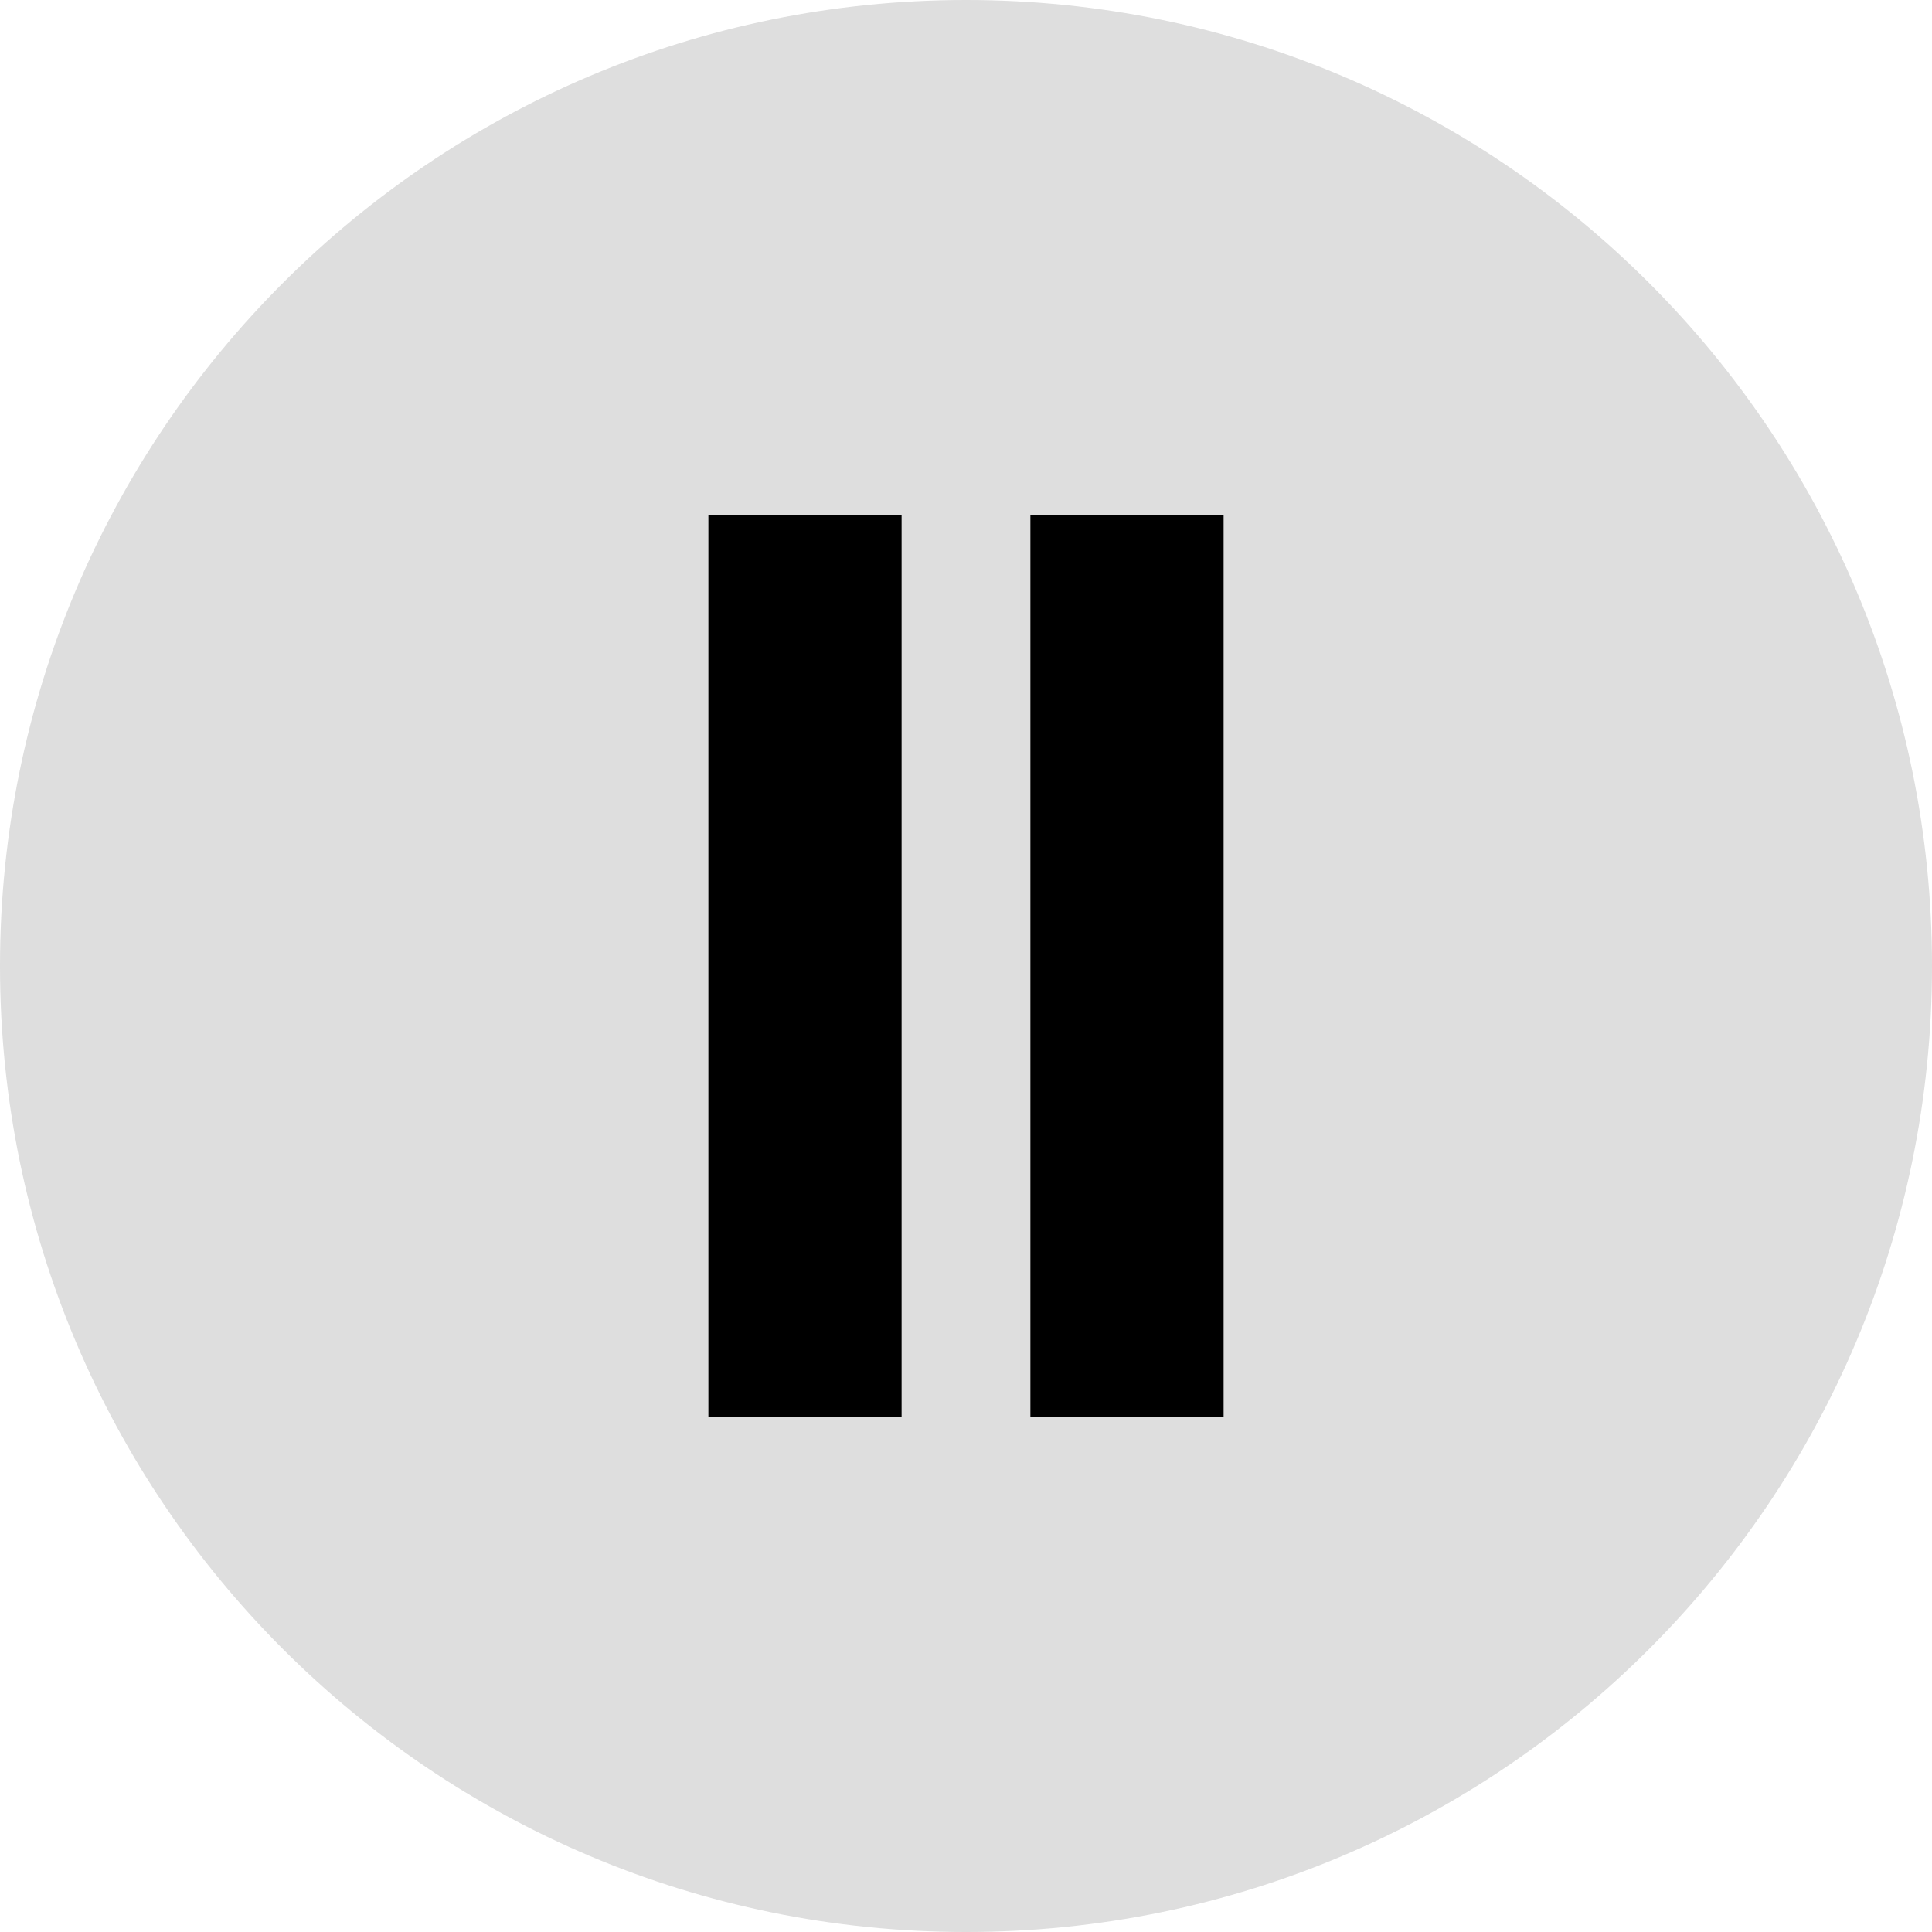
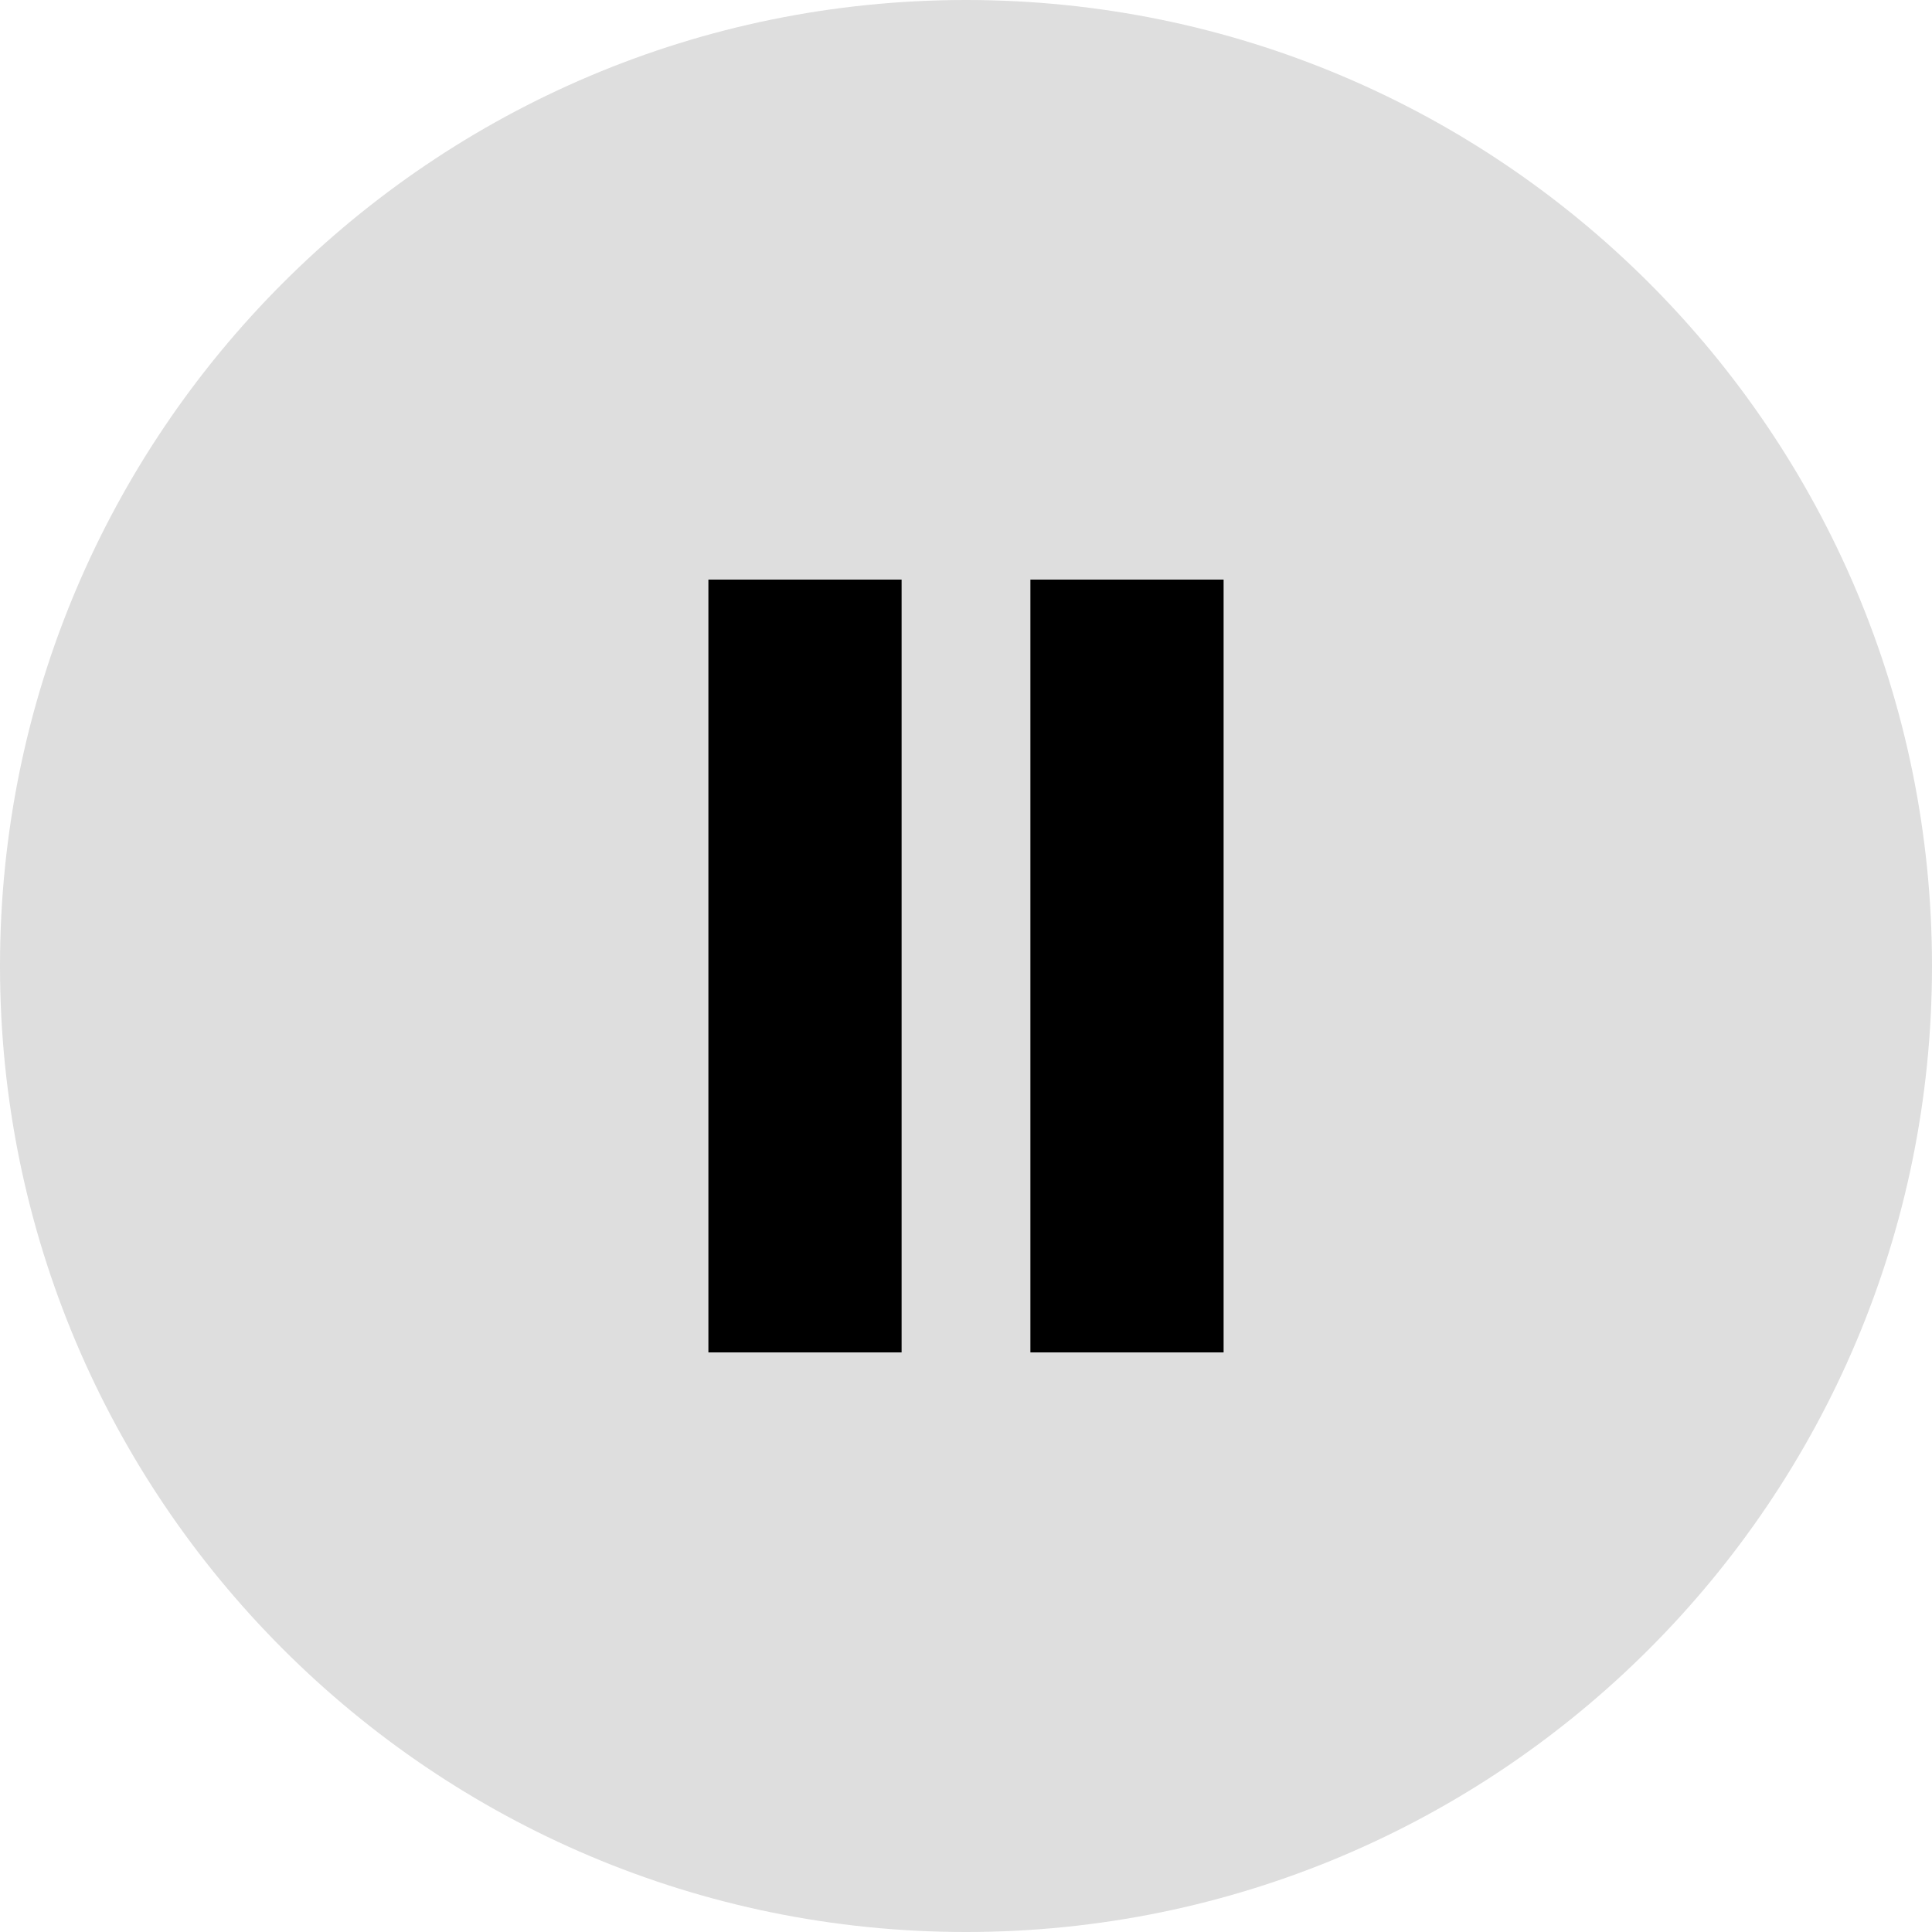
<svg xmlns="http://www.w3.org/2000/svg" width="30" height="30" viewBox="0 0 30 30" fill="none">
  <circle cx="15" cy="15" r="15" fill="#BDBDBD" fill-opacity="0.498" />
-   <rect x="11" y="8" width="3" height="14" fill="black" />
-   <rect x="16" y="8" width="3" height="14" fill="black" />
+   <rect x="11" y="9" width="3" height="12" fill="black" />
+   <rect x="16" y="9" width="3" height="12" fill="black" />
</svg>
